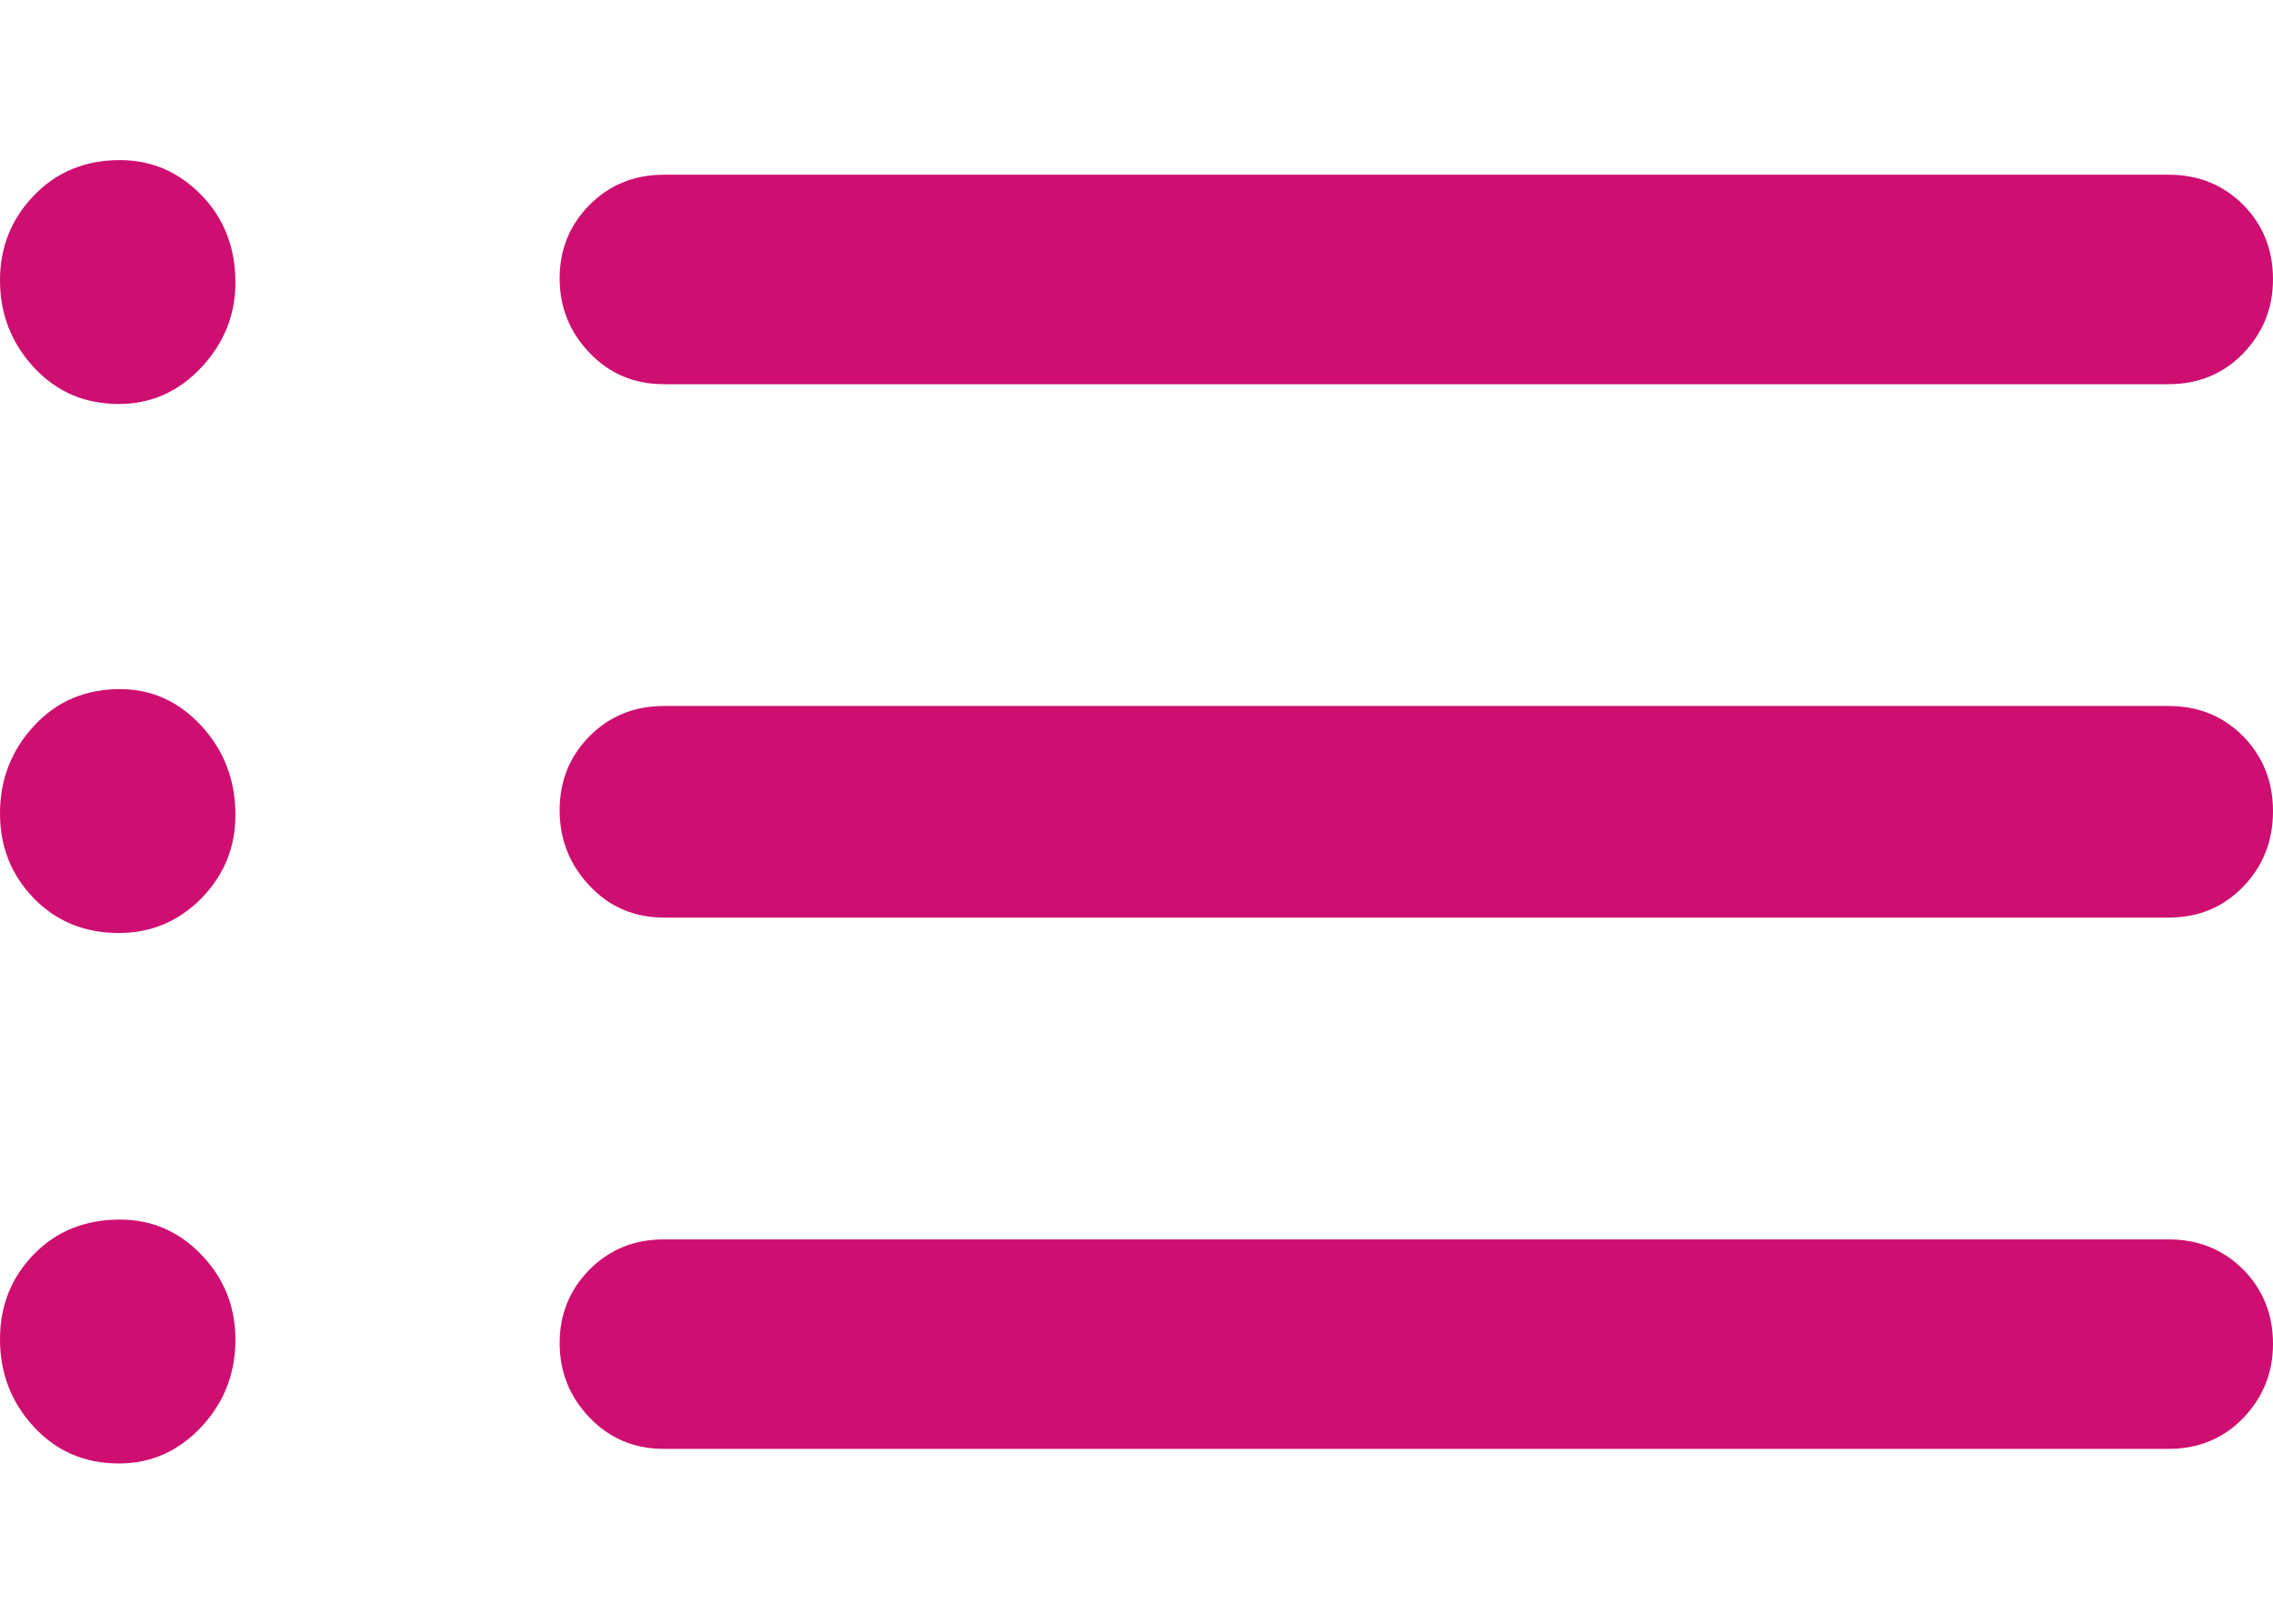
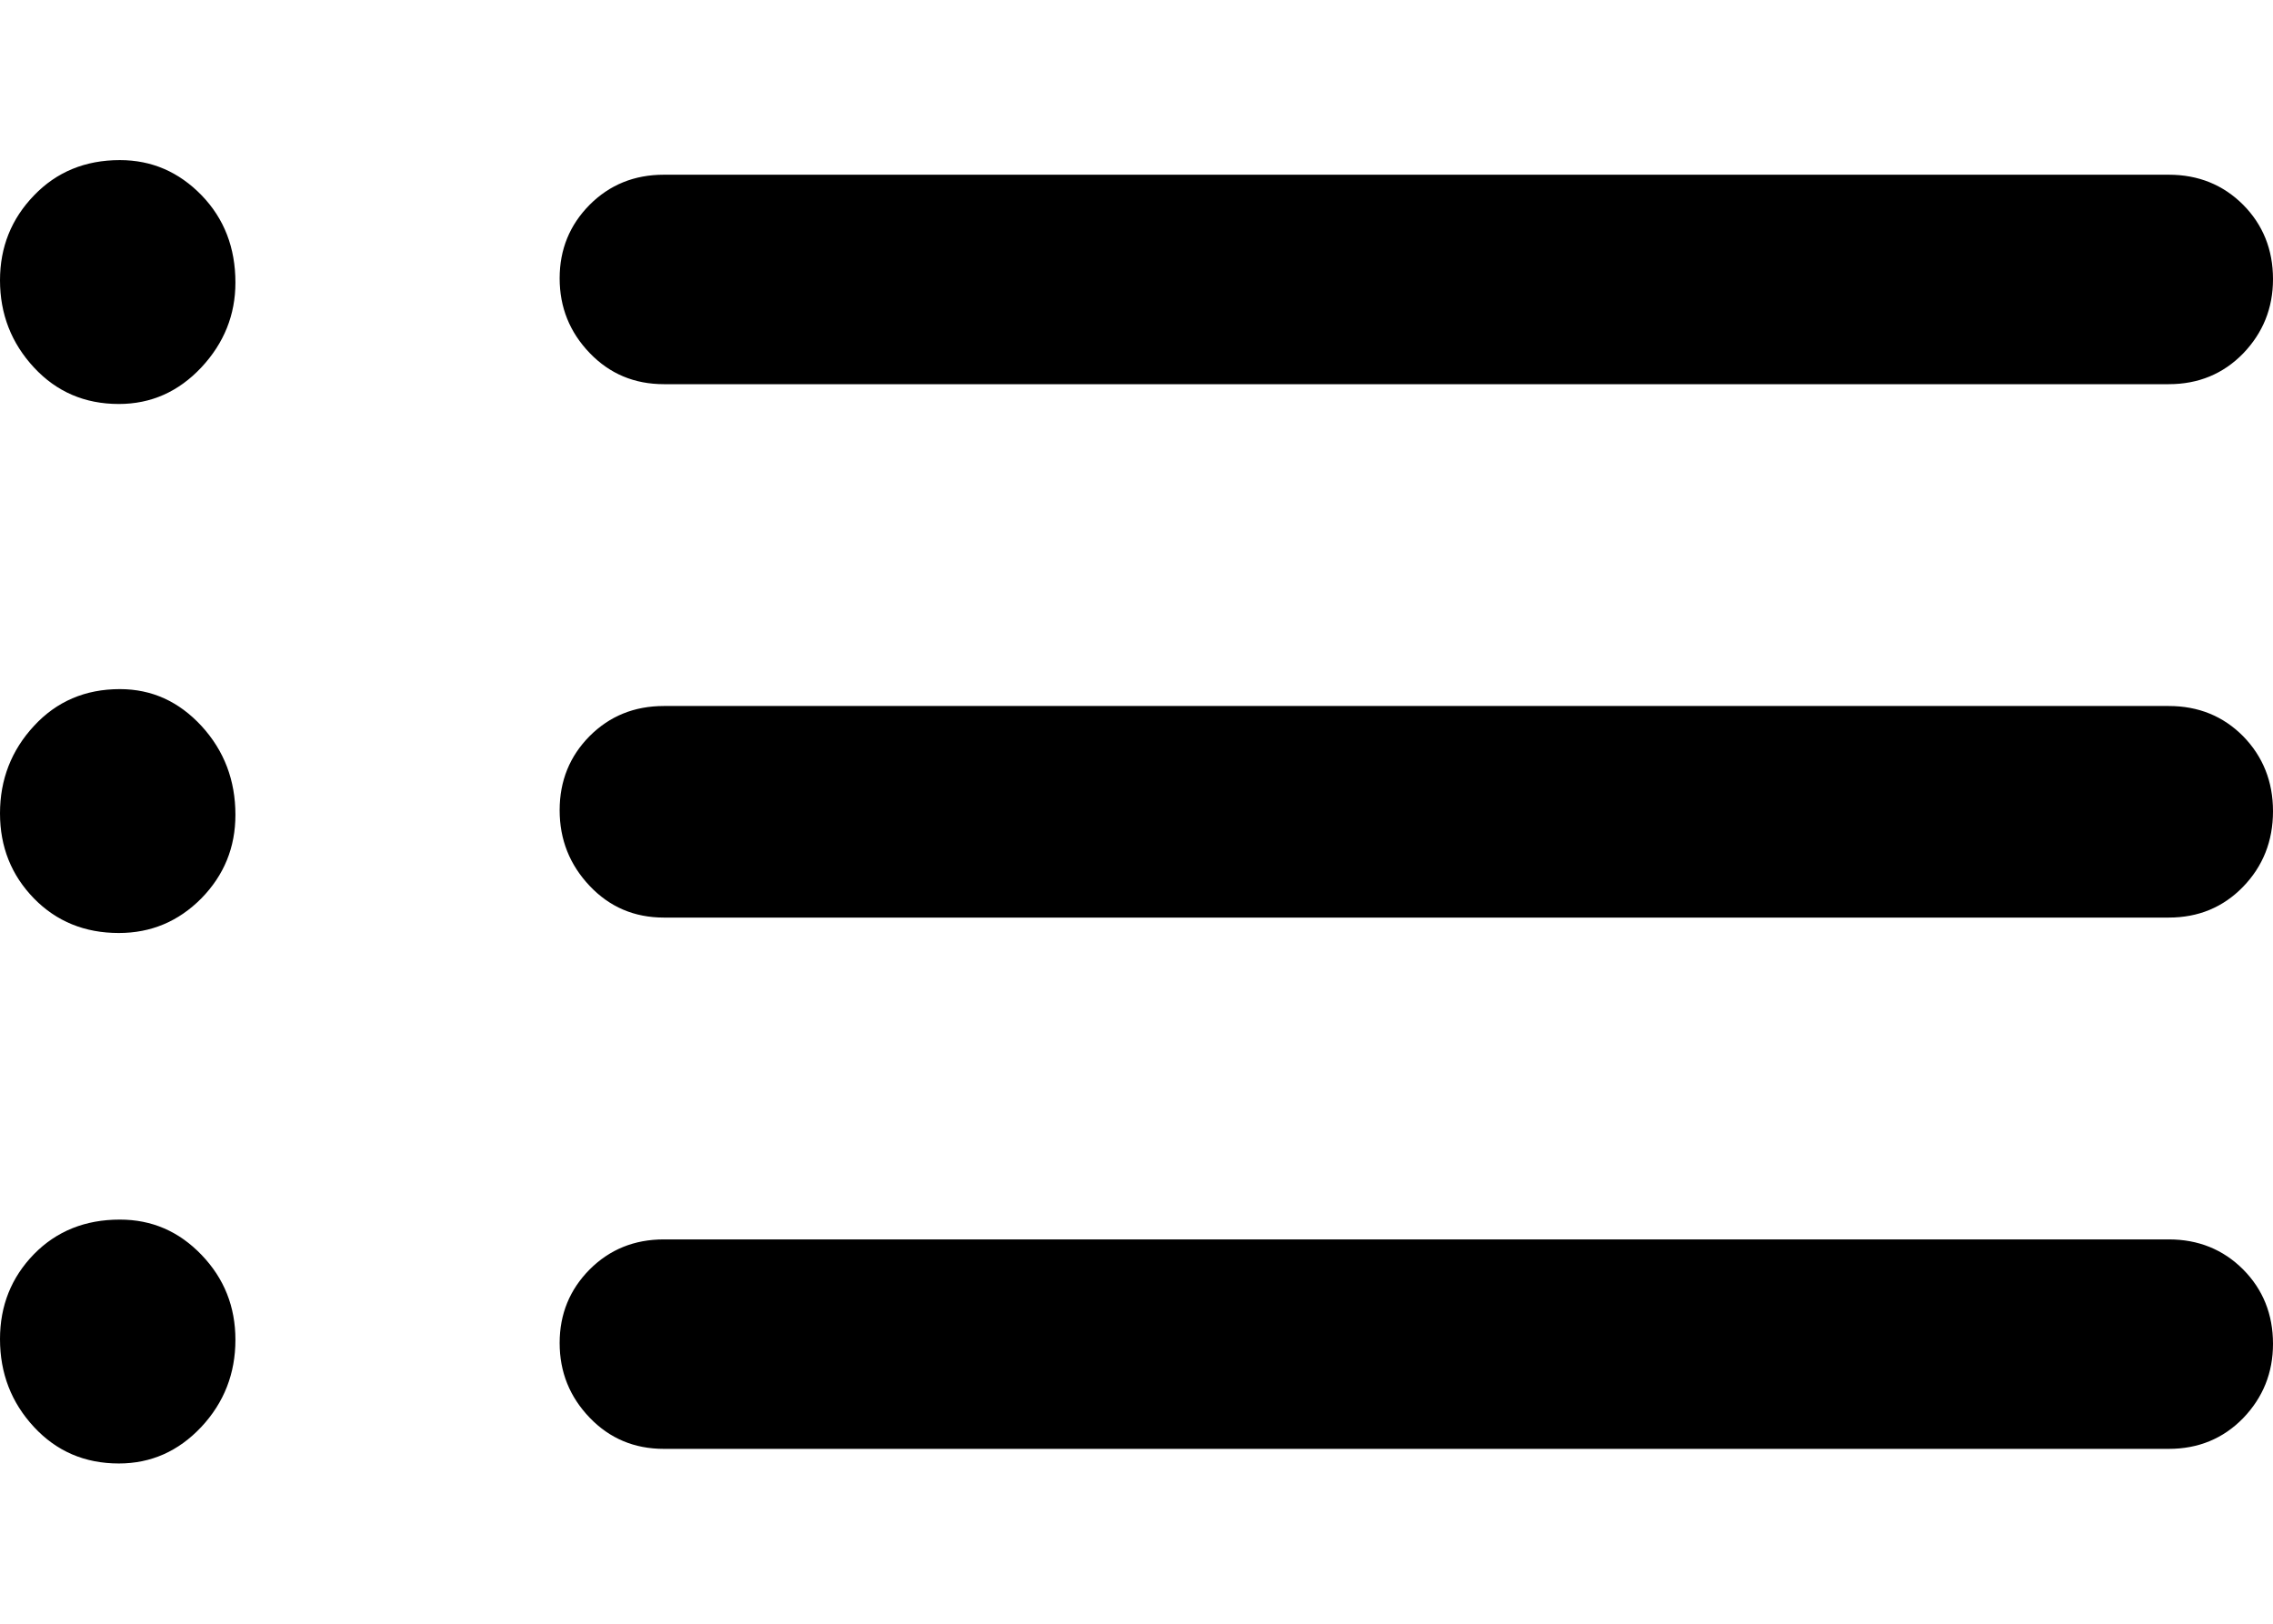
<svg xmlns="http://www.w3.org/2000/svg" width="14" height="10" viewBox="0 0 14 10">
-   <path d="M4.089 2.366C3.907 2.366 3.755 2.302 3.632 2.174C3.509 2.046 3.447 1.893 3.447 1.714C3.447 1.536 3.509 1.385 3.632 1.261C3.755 1.138 3.907 1.076 4.089 1.076H13.358C13.54 1.076 13.693 1.138 13.816 1.261C13.938 1.384 14 1.537 14 1.719C14 1.898 13.938 2.05 13.816 2.177C13.693 2.303 13.54 2.366 13.358 2.366H4.089ZM4.089 5.651C3.907 5.651 3.755 5.586 3.632 5.456C3.509 5.326 3.447 5.171 3.447 4.99C3.447 4.809 3.509 4.657 3.632 4.533C3.755 4.41 3.907 4.348 4.089 4.348H13.358C13.54 4.348 13.693 4.41 13.816 4.534C13.938 4.659 14 4.813 14 4.996C14 5.18 13.938 5.335 13.816 5.461C13.693 5.588 13.54 5.651 13.358 5.651H4.089ZM4.089 8.923C3.907 8.923 3.755 8.859 3.632 8.731C3.509 8.603 3.447 8.45 3.447 8.271C3.447 8.093 3.509 7.942 3.632 7.818C3.755 7.695 3.907 7.633 4.089 7.633H13.358C13.54 7.633 13.693 7.695 13.816 7.818C13.938 7.941 14 8.094 14 8.276C14 8.455 13.938 8.607 13.816 8.734C13.693 8.86 13.54 8.923 13.358 8.923H4.089ZM0.732 2.488C0.522 2.488 0.348 2.413 0.209 2.263C0.07 2.113 0 1.934 0 1.726C0 1.522 0.07 1.348 0.209 1.204C0.348 1.059 0.525 0.986 0.738 0.986C0.935 0.986 1.102 1.059 1.242 1.203C1.381 1.347 1.45 1.526 1.45 1.74C1.45 1.939 1.38 2.113 1.24 2.263C1.099 2.413 0.93 2.488 0.732 2.488ZM0.732 5.746C0.522 5.746 0.348 5.675 0.209 5.533C0.07 5.39 0 5.216 0 5.009C0 4.801 0.07 4.621 0.209 4.471C0.348 4.32 0.525 4.244 0.738 4.244C0.935 4.244 1.102 4.32 1.242 4.472C1.381 4.624 1.45 4.806 1.45 5.018C1.45 5.219 1.38 5.39 1.24 5.533C1.099 5.675 0.93 5.746 0.732 5.746ZM0.732 9.013C0.522 9.013 0.348 8.938 0.209 8.788C0.07 8.638 0 8.458 0 8.247C0 8.041 0.07 7.867 0.209 7.724C0.348 7.582 0.525 7.511 0.738 7.511C0.935 7.511 1.102 7.583 1.242 7.729C1.381 7.874 1.45 8.048 1.45 8.251C1.45 8.459 1.38 8.638 1.24 8.788C1.099 8.938 0.93 9.013 0.732 9.013Z" fill="#CE0E71" />
+   <path d="M4.089 2.366C3.907 2.366 3.755 2.302 3.632 2.174C3.509 2.046 3.447 1.893 3.447 1.714C3.447 1.536 3.509 1.385 3.632 1.261C3.755 1.138 3.907 1.076 4.089 1.076H13.358C13.54 1.076 13.693 1.138 13.816 1.261C13.938 1.384 14 1.537 14 1.719C14 1.898 13.938 2.05 13.816 2.177C13.693 2.303 13.54 2.366 13.358 2.366H4.089ZM4.089 5.651C3.907 5.651 3.755 5.586 3.632 5.456C3.509 5.326 3.447 5.171 3.447 4.99C3.447 4.809 3.509 4.657 3.632 4.533C3.755 4.41 3.907 4.348 4.089 4.348H13.358C13.54 4.348 13.693 4.41 13.816 4.534C13.938 4.659 14 4.813 14 4.996C14 5.18 13.938 5.335 13.816 5.461C13.693 5.588 13.54 5.651 13.358 5.651H4.089ZM4.089 8.923C3.907 8.923 3.755 8.859 3.632 8.731C3.509 8.603 3.447 8.45 3.447 8.271C3.447 8.093 3.509 7.942 3.632 7.818C3.755 7.695 3.907 7.633 4.089 7.633H13.358C13.54 7.633 13.693 7.695 13.816 7.818C13.938 7.941 14 8.094 14 8.276C14 8.455 13.938 8.607 13.816 8.734C13.693 8.86 13.54 8.923 13.358 8.923H4.089ZM0.732 2.488C0.522 2.488 0.348 2.413 0.209 2.263C0.07 2.113 0 1.934 0 1.726C0 1.522 0.07 1.348 0.209 1.204C0.348 1.059 0.525 0.986 0.738 0.986C0.935 0.986 1.102 1.059 1.242 1.203C1.381 1.347 1.45 1.526 1.45 1.74C1.45 1.939 1.38 2.113 1.24 2.263C1.099 2.413 0.93 2.488 0.732 2.488ZM0.732 5.746C0.522 5.746 0.348 5.675 0.209 5.533C0.07 5.39 0 5.216 0 5.009C0 4.801 0.07 4.621 0.209 4.471C0.348 4.32 0.525 4.244 0.738 4.244C0.935 4.244 1.102 4.32 1.242 4.472C1.381 4.624 1.45 4.806 1.45 5.018C1.45 5.219 1.38 5.39 1.24 5.533C1.099 5.675 0.93 5.746 0.732 5.746ZM0.732 9.013C0.522 9.013 0.348 8.938 0.209 8.788C0.07 8.638 0 8.458 0 8.247C0 8.041 0.07 7.867 0.209 7.724C0.348 7.582 0.525 7.511 0.738 7.511C0.935 7.511 1.102 7.583 1.242 7.729C1.381 7.874 1.45 8.048 1.45 8.251C1.45 8.459 1.38 8.638 1.24 8.788C1.099 8.938 0.93 9.013 0.732 9.013Z" fill="currentColor" />
</svg>
